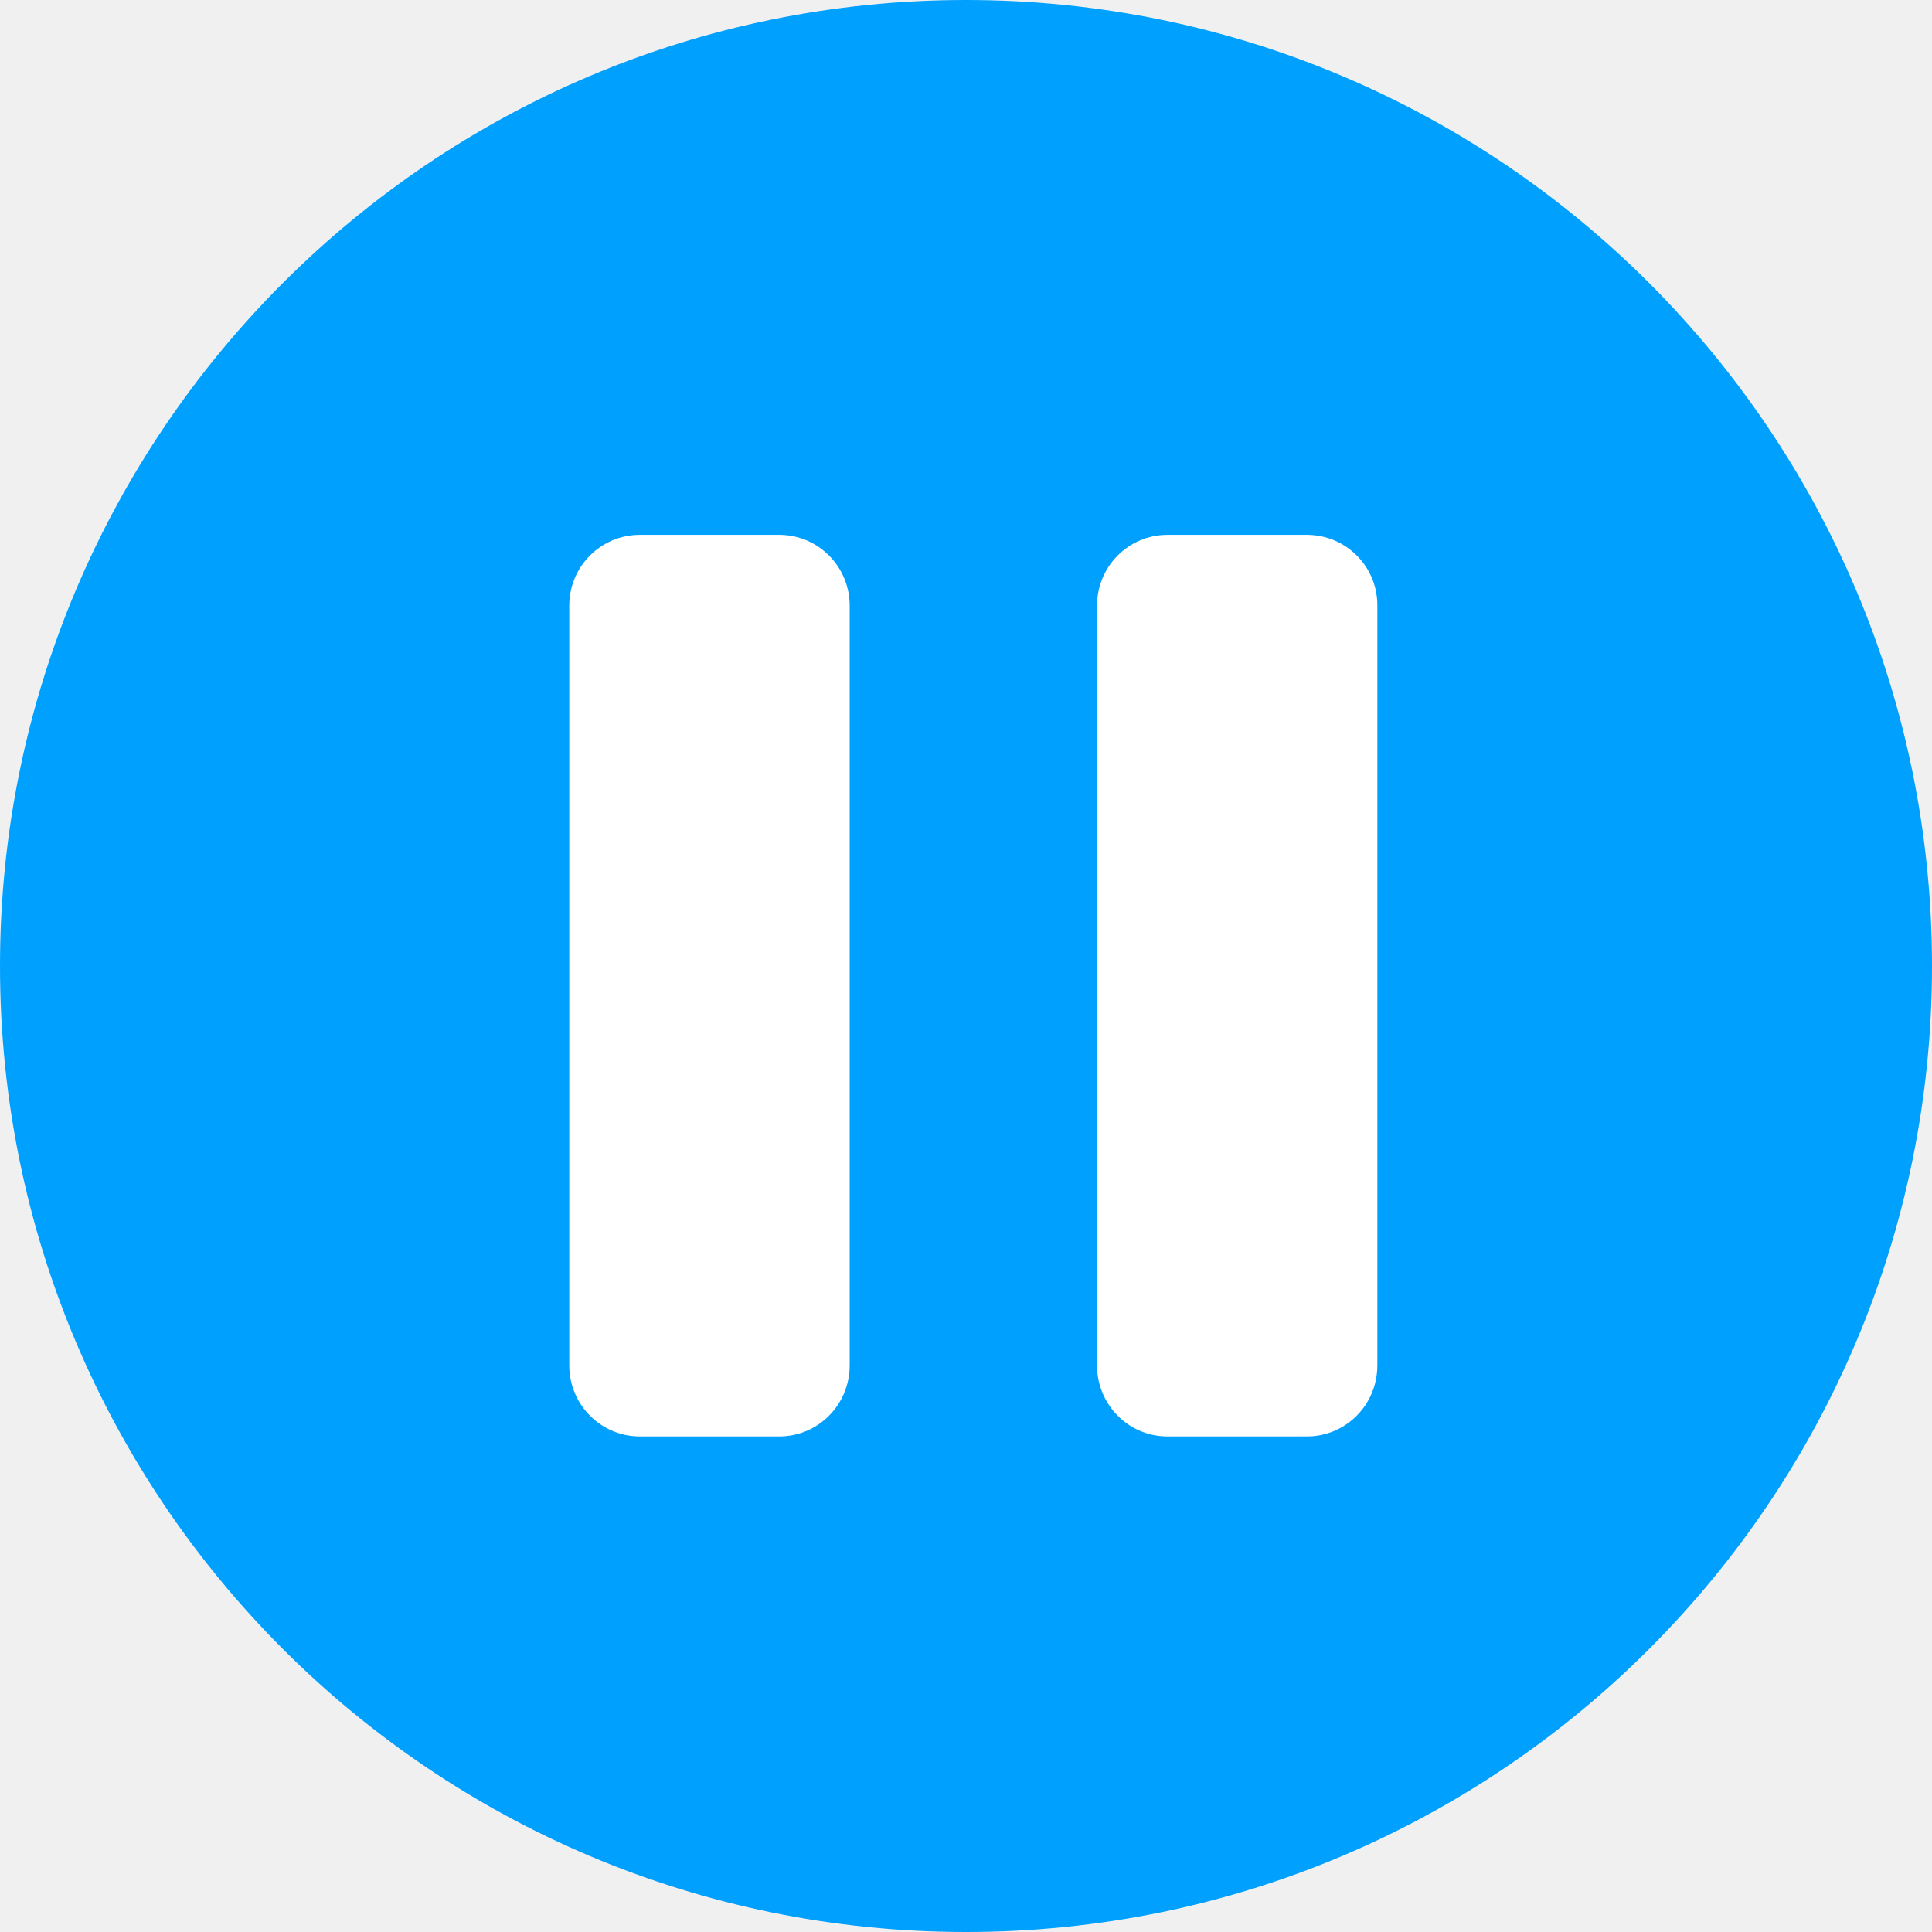
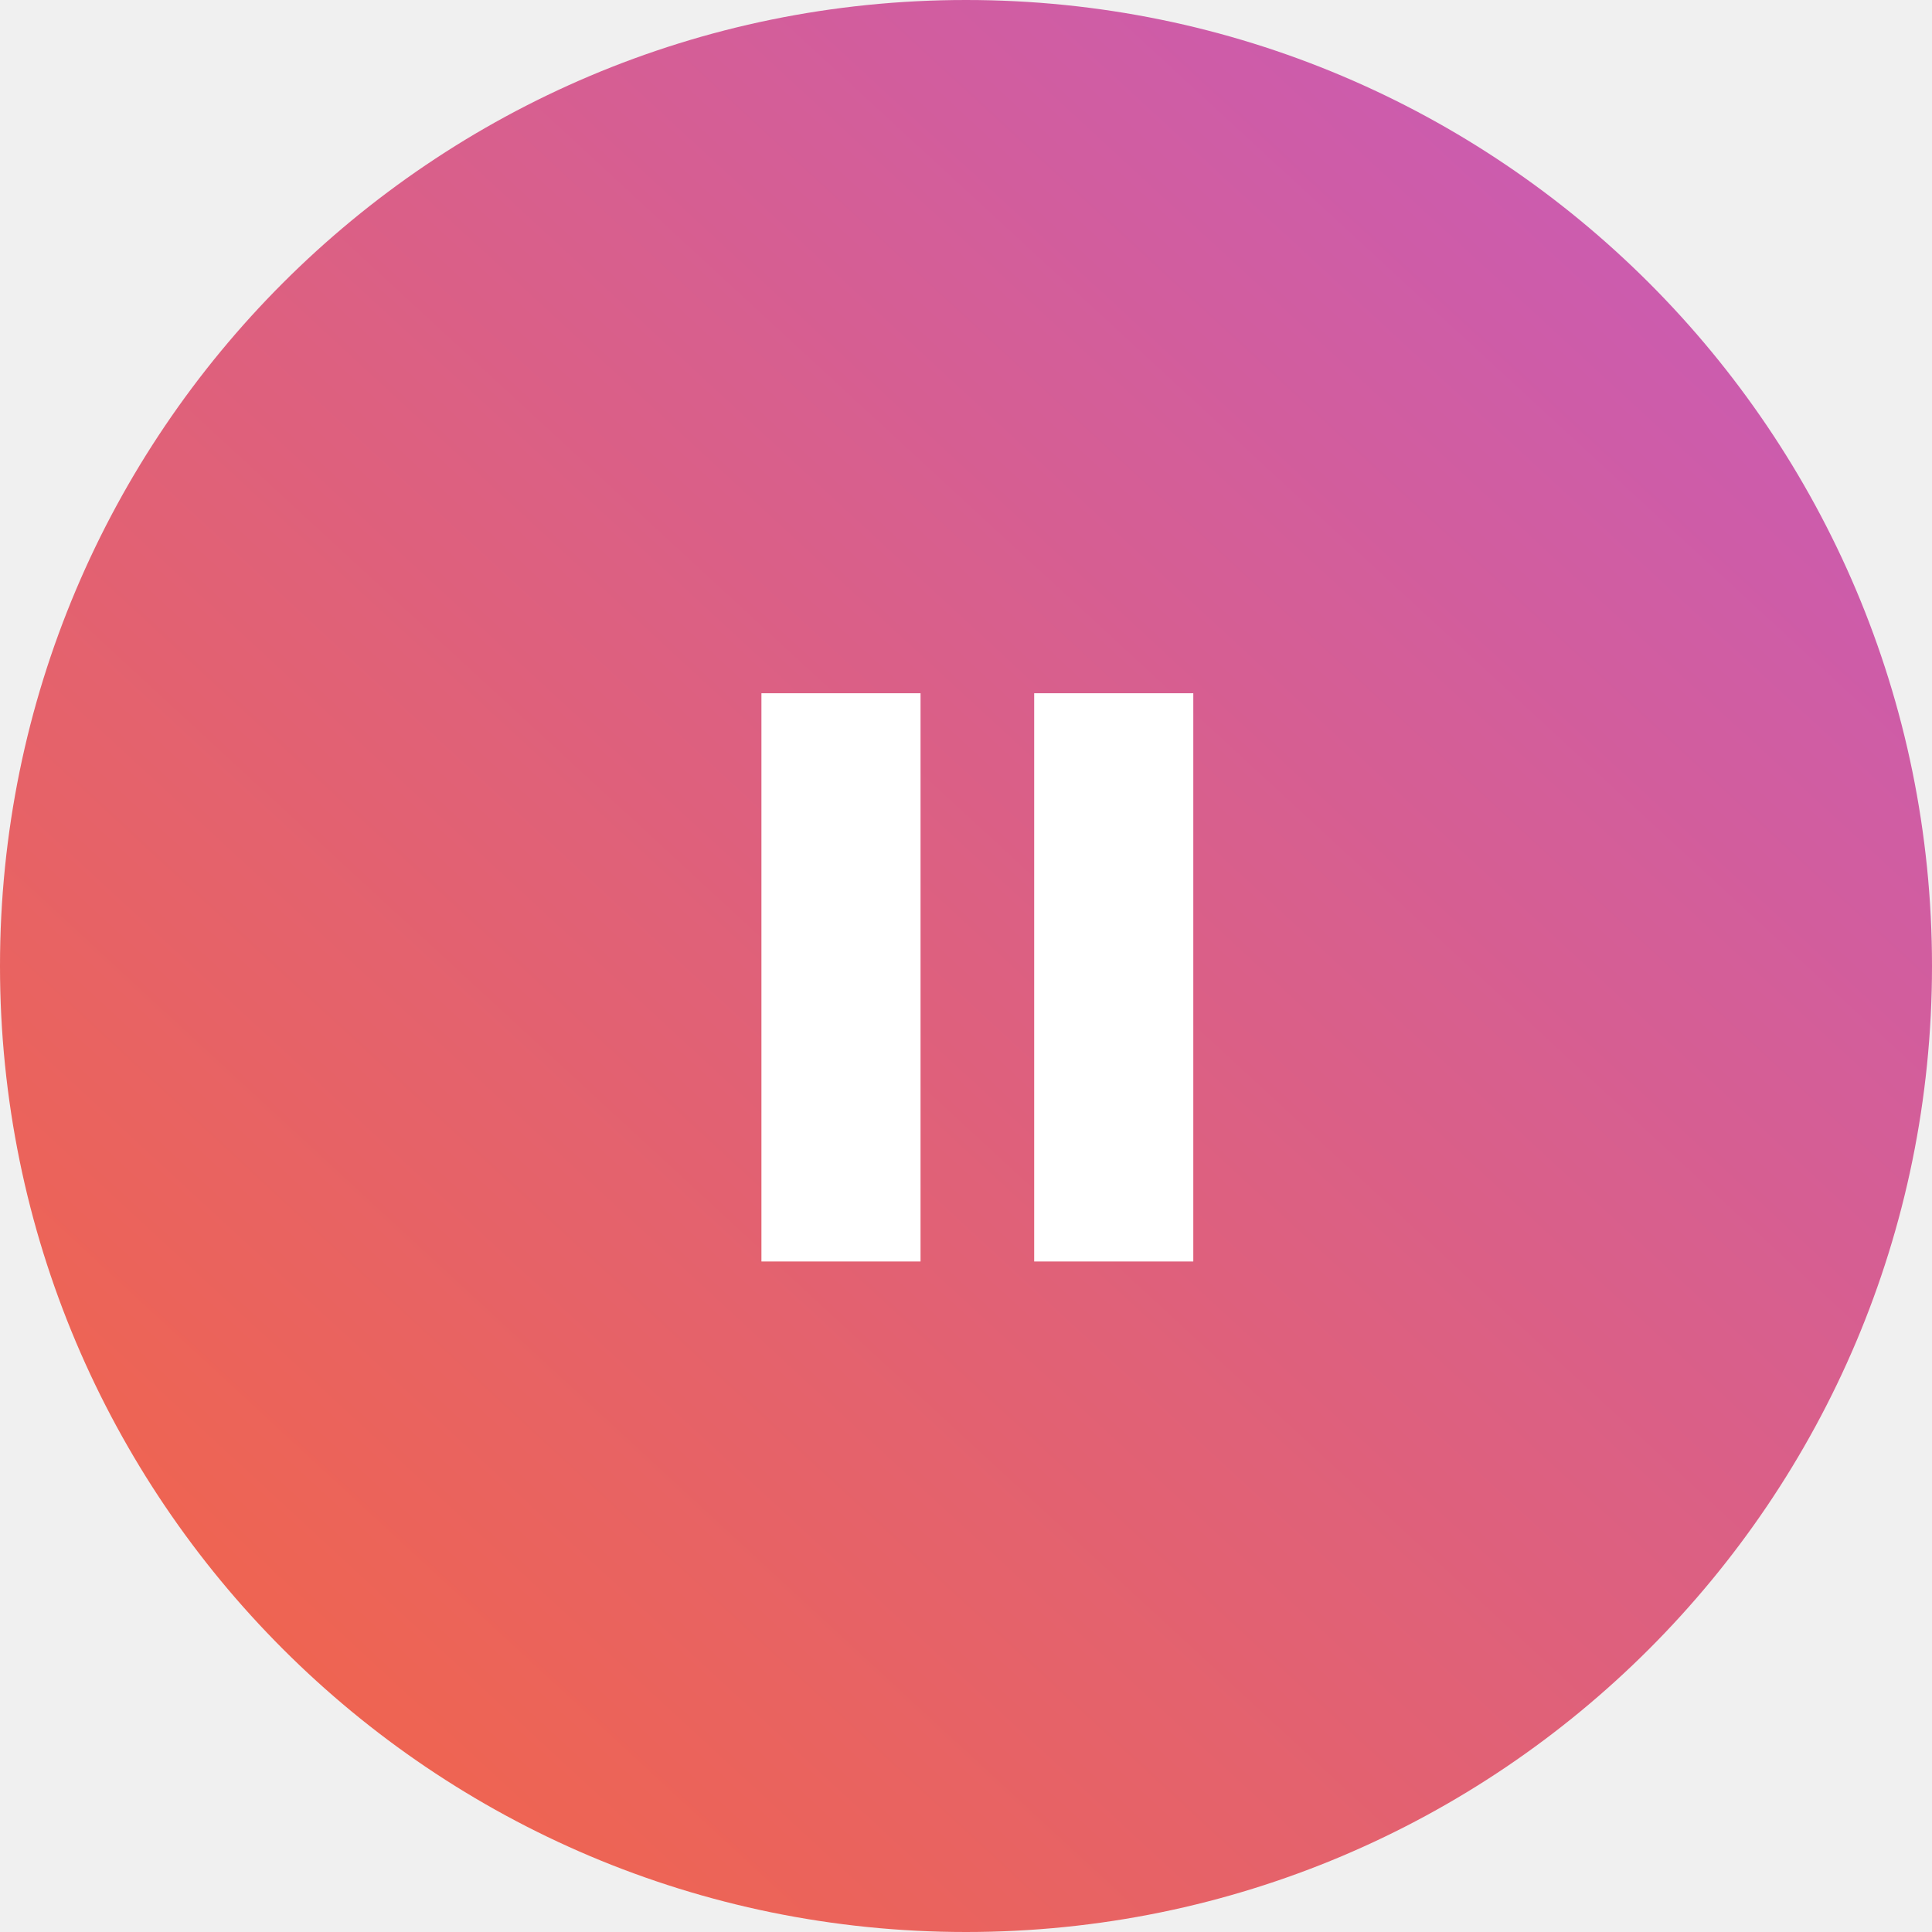
- <svg xmlns="http://www.w3.org/2000/svg" width="60px" height="60px" viewBox="0 0 60 60" version="1.1">
-   <defs />
-   <g id="05.100.00-OpenSource-Amplitude" stroke="none" stroke-width="1" fill="none" fill-rule="evenodd">
-     <g id="HD_05.100.00-521Website_OpenSource-Amplitude" transform="translate(-515, -772)">
-       <g id="Lead-in">
-         <g id="Player" transform="translate(368, 359)">
-           <g id="Controllers/Status/Info" transform="translate(0, 357)">
-             <g id="Controls" transform="translate(114, 56)">
-               <g id="Play/Pause" transform="translate(33, 0)">
-                 <g id="Oval-1">
-                   <circle fill="#00A0FF" cx="30" cy="30" r="30" />
-                   <path d="M40.587,16.61 L36.257,16.61 C35.048,16.61 34.069,17.59 34.069,18.811 L34.069,42.403 C34.069,43.624 35.048,44.61 36.257,44.61 L40.587,44.61 C41.8,44.61 42.775,43.624 42.775,42.403 L42.775,18.811 C42.783,17.595 41.8,16.61 40.587,16.61 L40.587,16.61 Z" id="Shape" fill="#FFFFFF" />
-                   <path d="M24.2,16.61 L19.872,16.61 C18.661,16.61 17.679,17.59 17.679,18.811 L17.679,42.403 C17.679,43.624 18.661,44.61 19.872,44.61 L24.2,44.61 C25.411,44.61 26.388,43.624 26.388,42.403 L26.388,18.811 C26.388,17.595 25.411,16.61 24.2,16.61 L24.2,16.61 Z" id="Shape" fill="#FFFFFF" />
-                 </g>
-               </g>
-             </g>
-           </g>
-         </g>
-       </g>
+ <svg xmlns="http://www.w3.org/2000/svg" width="85px" height="85px" viewBox="0 0 85 85" version="1.1">
+   <defs>
+     <linearGradient x1="118.589%" y1="-30.693%" x2="-9.205%" y2="107.785%" id="linearGradient-1">
+       <stop stop-color="#B857E2" offset="0%" />
+       <stop stop-color="#FA6733" offset="100%" />
+     </linearGradient>
+   </defs>
+   <g id="Page-1" stroke="none" stroke-width="1" fill="none" fill-rule="evenodd">
+     <g id="pause" fill-rule="nonzero">
+       <circle id="Circle" fill="url(#linearGradient-1)" cx="42.5" cy="42.5" r="42.5" />
+       <polygon id="Shape-path" stroke="#FFFFFF" fill="#FFFFFF" points="34 55 40 55 40 31 34 31" />
+       <polygon id="Shape-path" stroke="#FFFFFF" fill="#FFFFFF" points="46 55 52 55 52 31 46 31" />
    </g>
  </g>
</svg>
